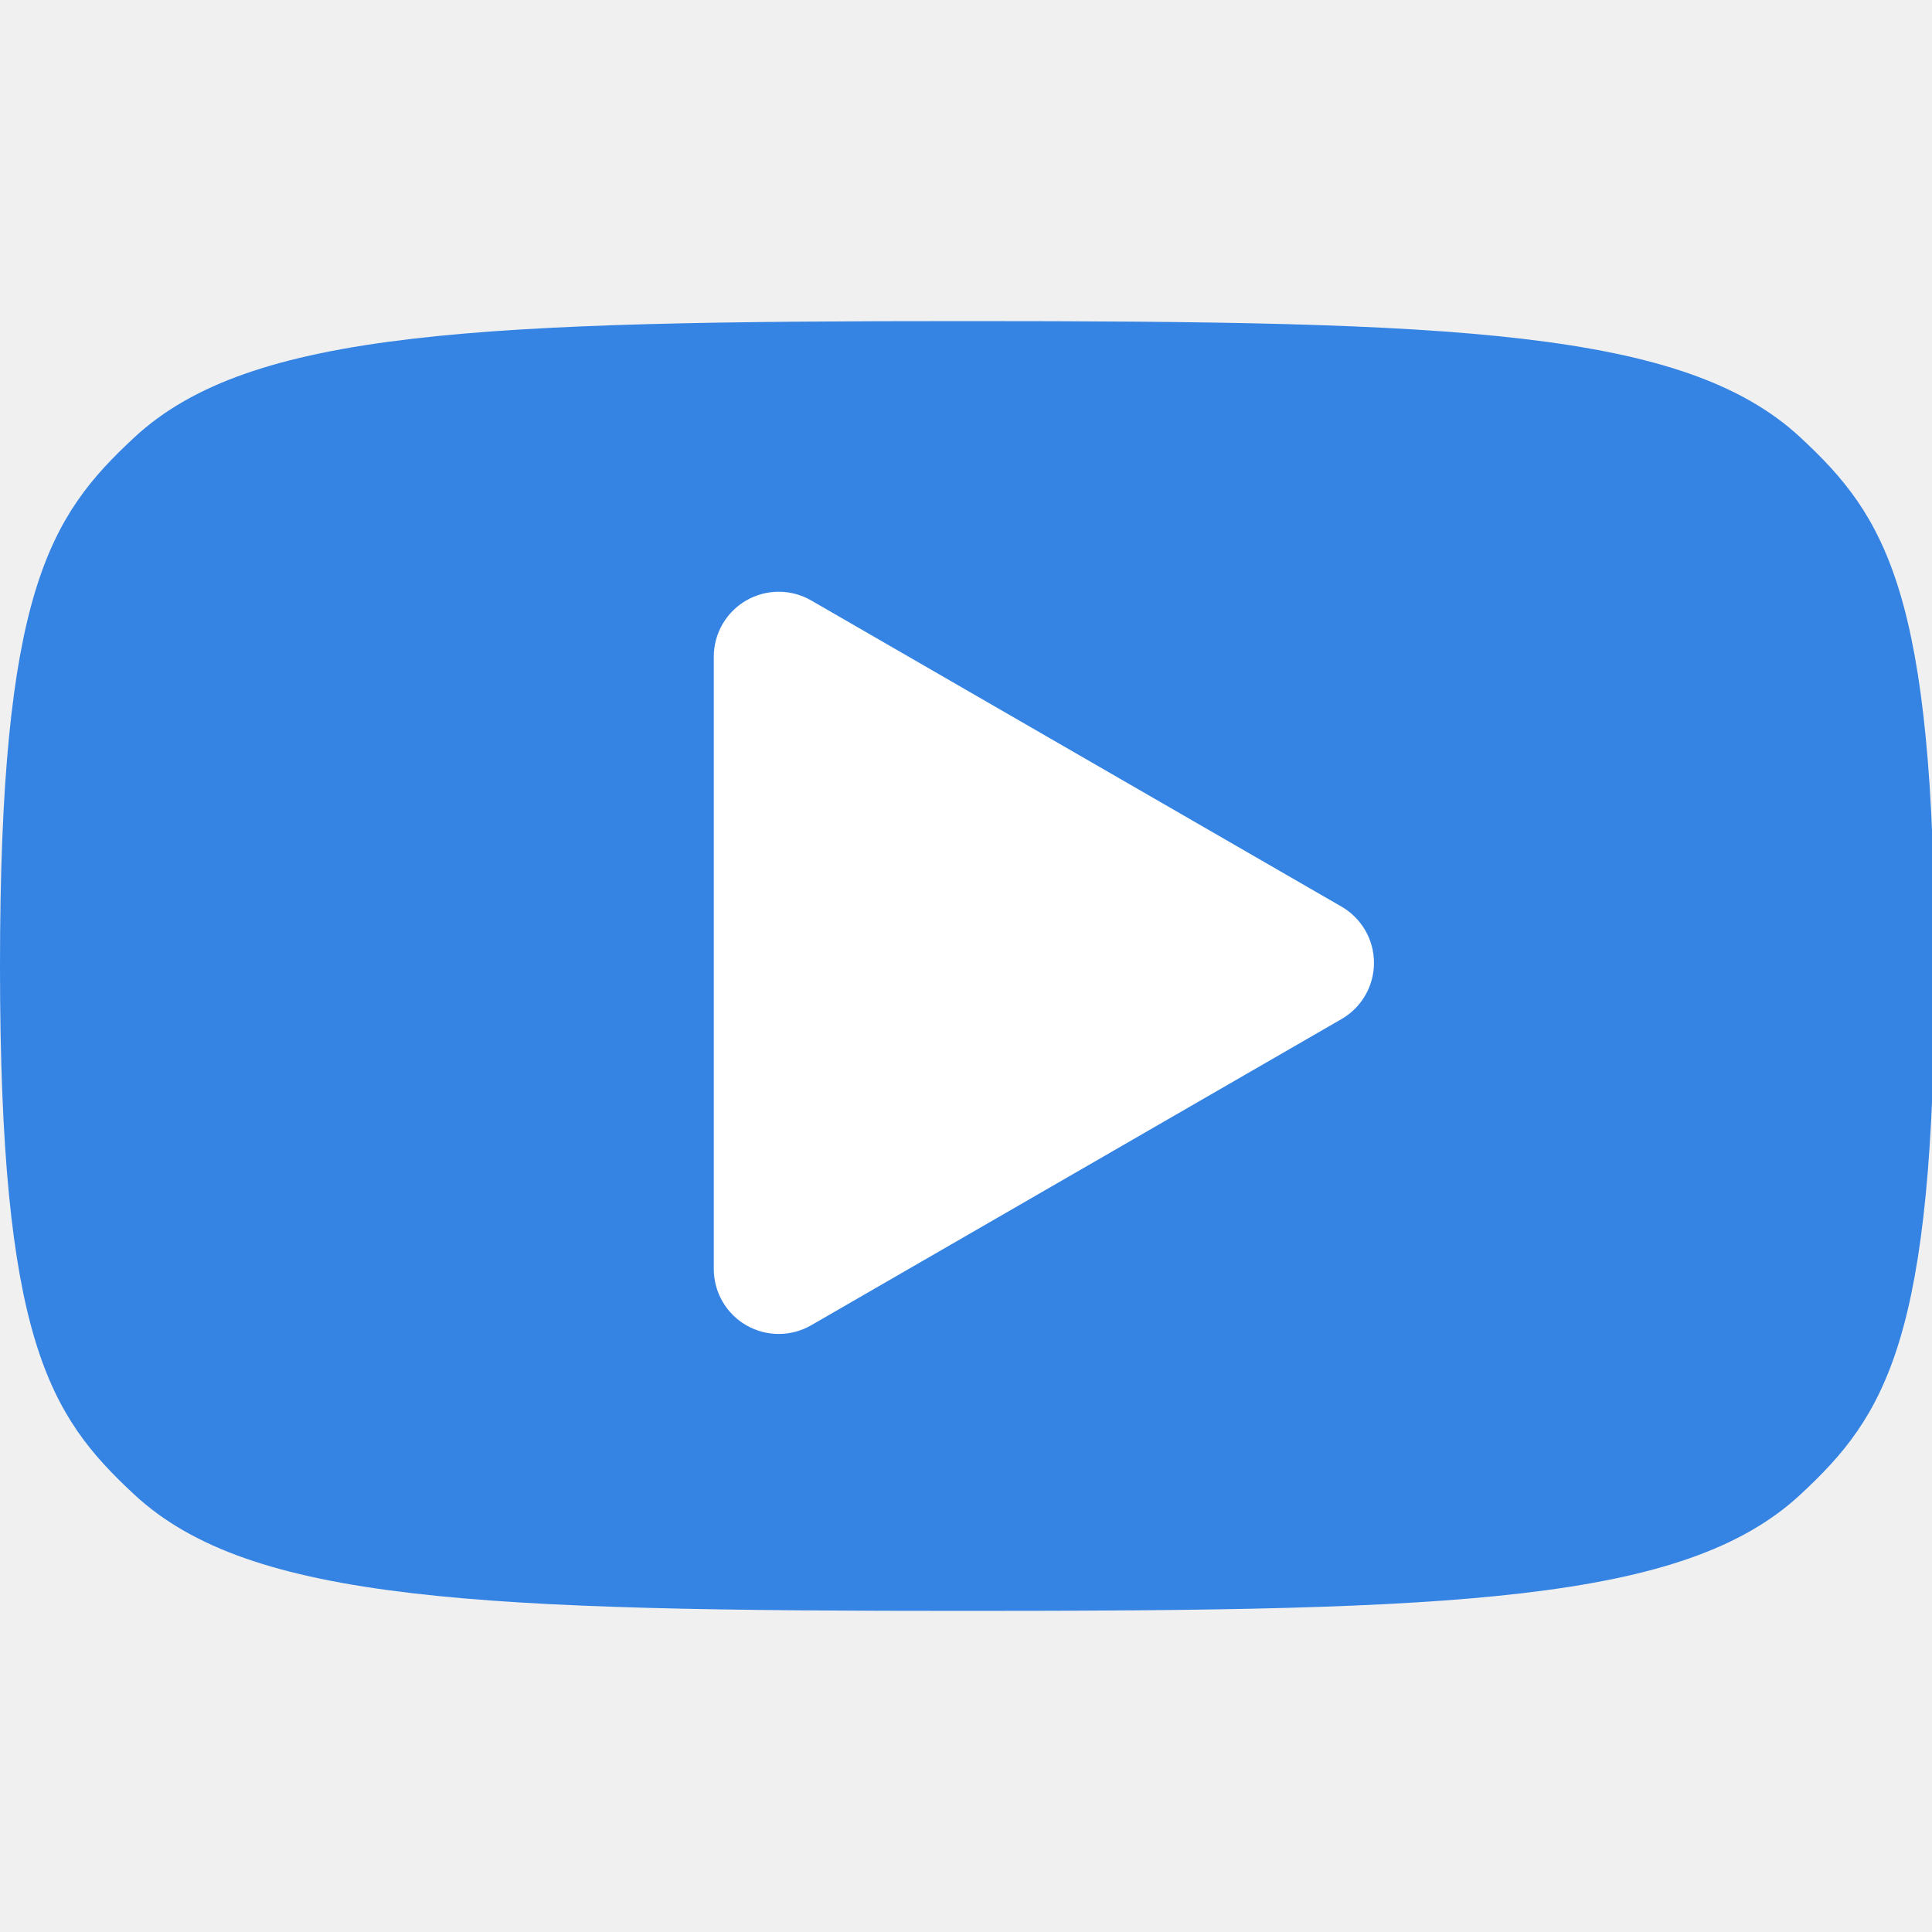
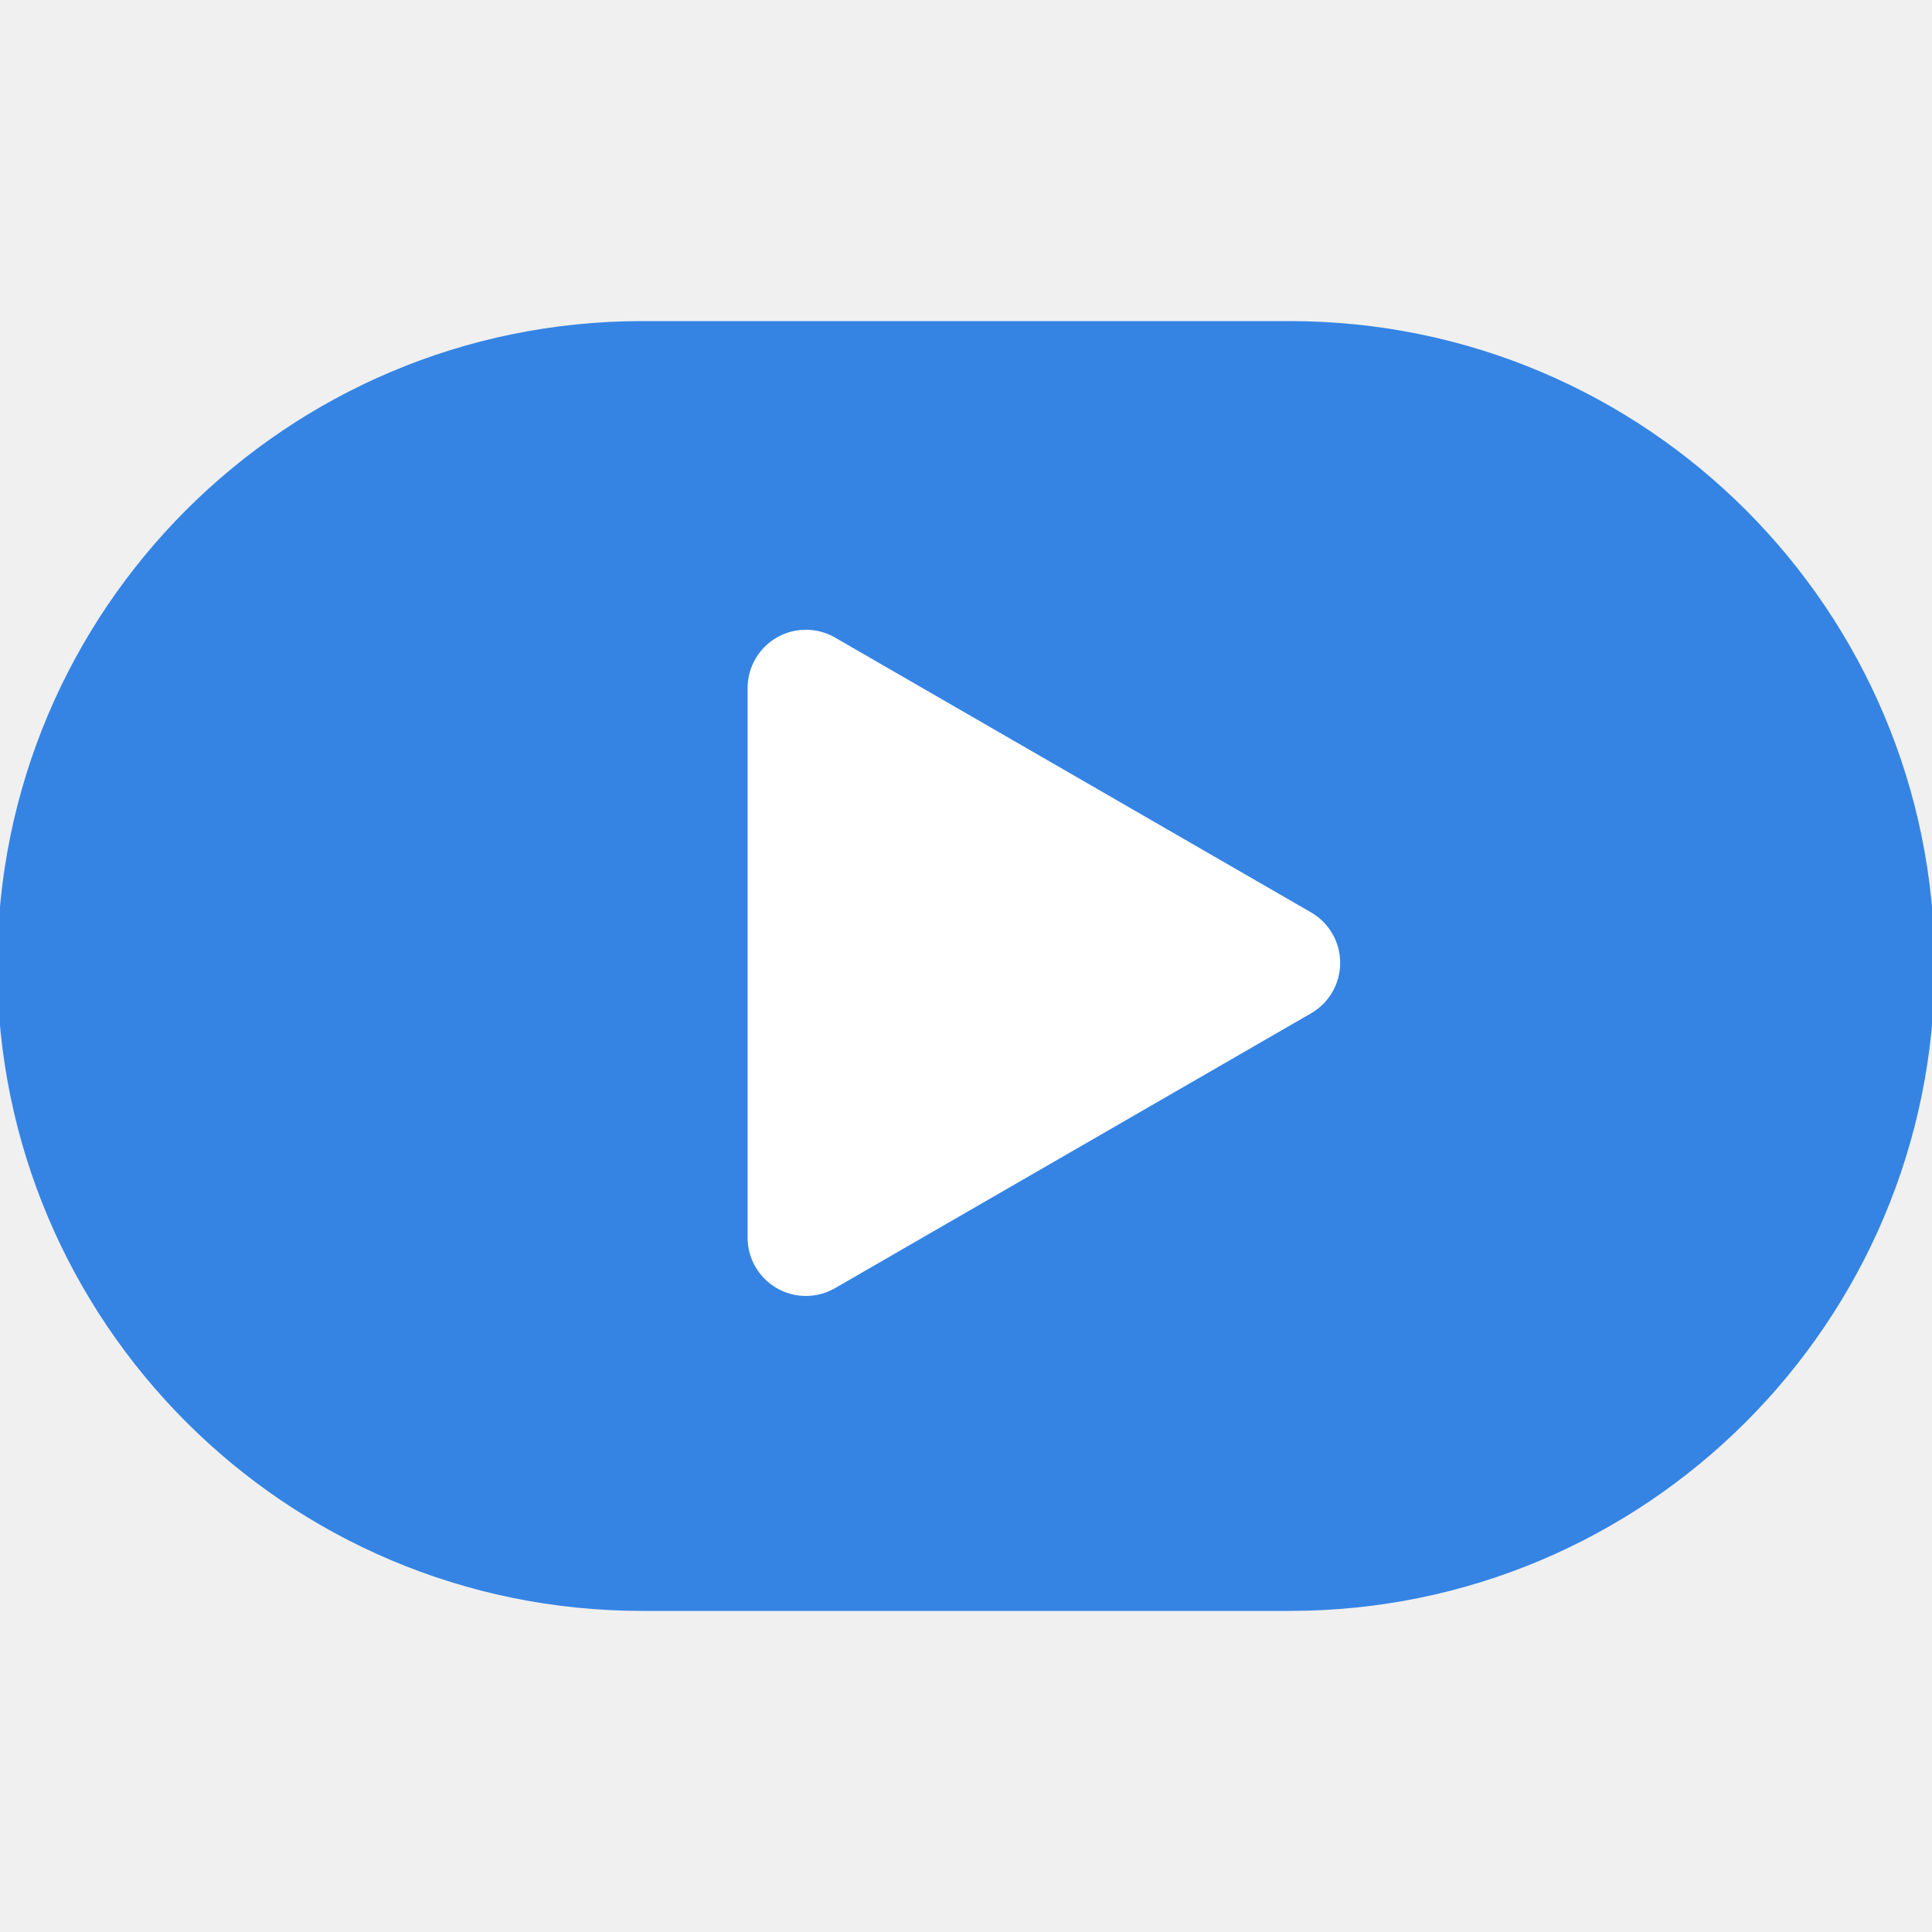
<svg xmlns="http://www.w3.org/2000/svg" width="120" height="120" viewBox="0 0 120 120" version="1.1" id="svg1">
  <defs id="defs1" />
  <g id="layer1">
-     <path id="path14" style="font-variation-settings:normal;opacity:1;vector-effect:none;fill:#3584e4;fill-opacity:1;stroke-width:0.378;stroke-linecap:butt;stroke-linejoin:miter;stroke-miterlimit:4;stroke-dasharray:none;stroke-dashoffset:0;stroke-opacity:1;-inkscape-stroke:none;paint-order:markers fill stroke;stop-color:#000000;stop-opacity:1" d="M 8.353,92.84 C 3.041,87.914 0,83.163 0,60 0,36.837 3.041,32.086 8.353,27.16 15.552,20.484 29.795,19.944 60.084,19.944 c 30.29,0 44.532,0.54 51.731,7.216 5.312,4.926 8.353,9.677 8.353,32.84 0,23.163 -3.041,27.914 -8.353,32.84 -7.199,6.676 -21.442,7.216 -51.731,7.216 -30.29,0 -44.532,-0.54 -51.731,-7.216 z" />
-     <path style="fill:#ffffff;stroke-width:0.31;paint-order:markers fill stroke" d="M 83.323,63.297 50.385,82.314 A 4.033,4.033 0 0 1 44.335,78.822 V 40.788 a 4.033,4.033 0 0 1 6.05,-3.493 l 32.939,19.017 a 4.033,4.033 0 0 1 0,6.985 z" id="path2" />
+     <rect style="fill:#3584e4;stroke-width:0.535;-inkscape-stroke:none;paint-order:markers fill stroke" id="rect1" width="120.337" height="80.112" x="-0.169" y="19.944" ry="40.056" />
+     <path style="fill:#ffffff;stroke-width:0.278;paint-order:markers fill stroke" d="M 81.43,62.94 51.865,80.009 A 3.62,3.62 0 0 1 46.435,76.874 V 42.735 a 3.62,3.62 0 0 1 5.43,-3.135 l 29.566,17.07 a 3.62,3.62 0 0 1 0,6.27 z" id="path2" />
  </g>
</svg>
